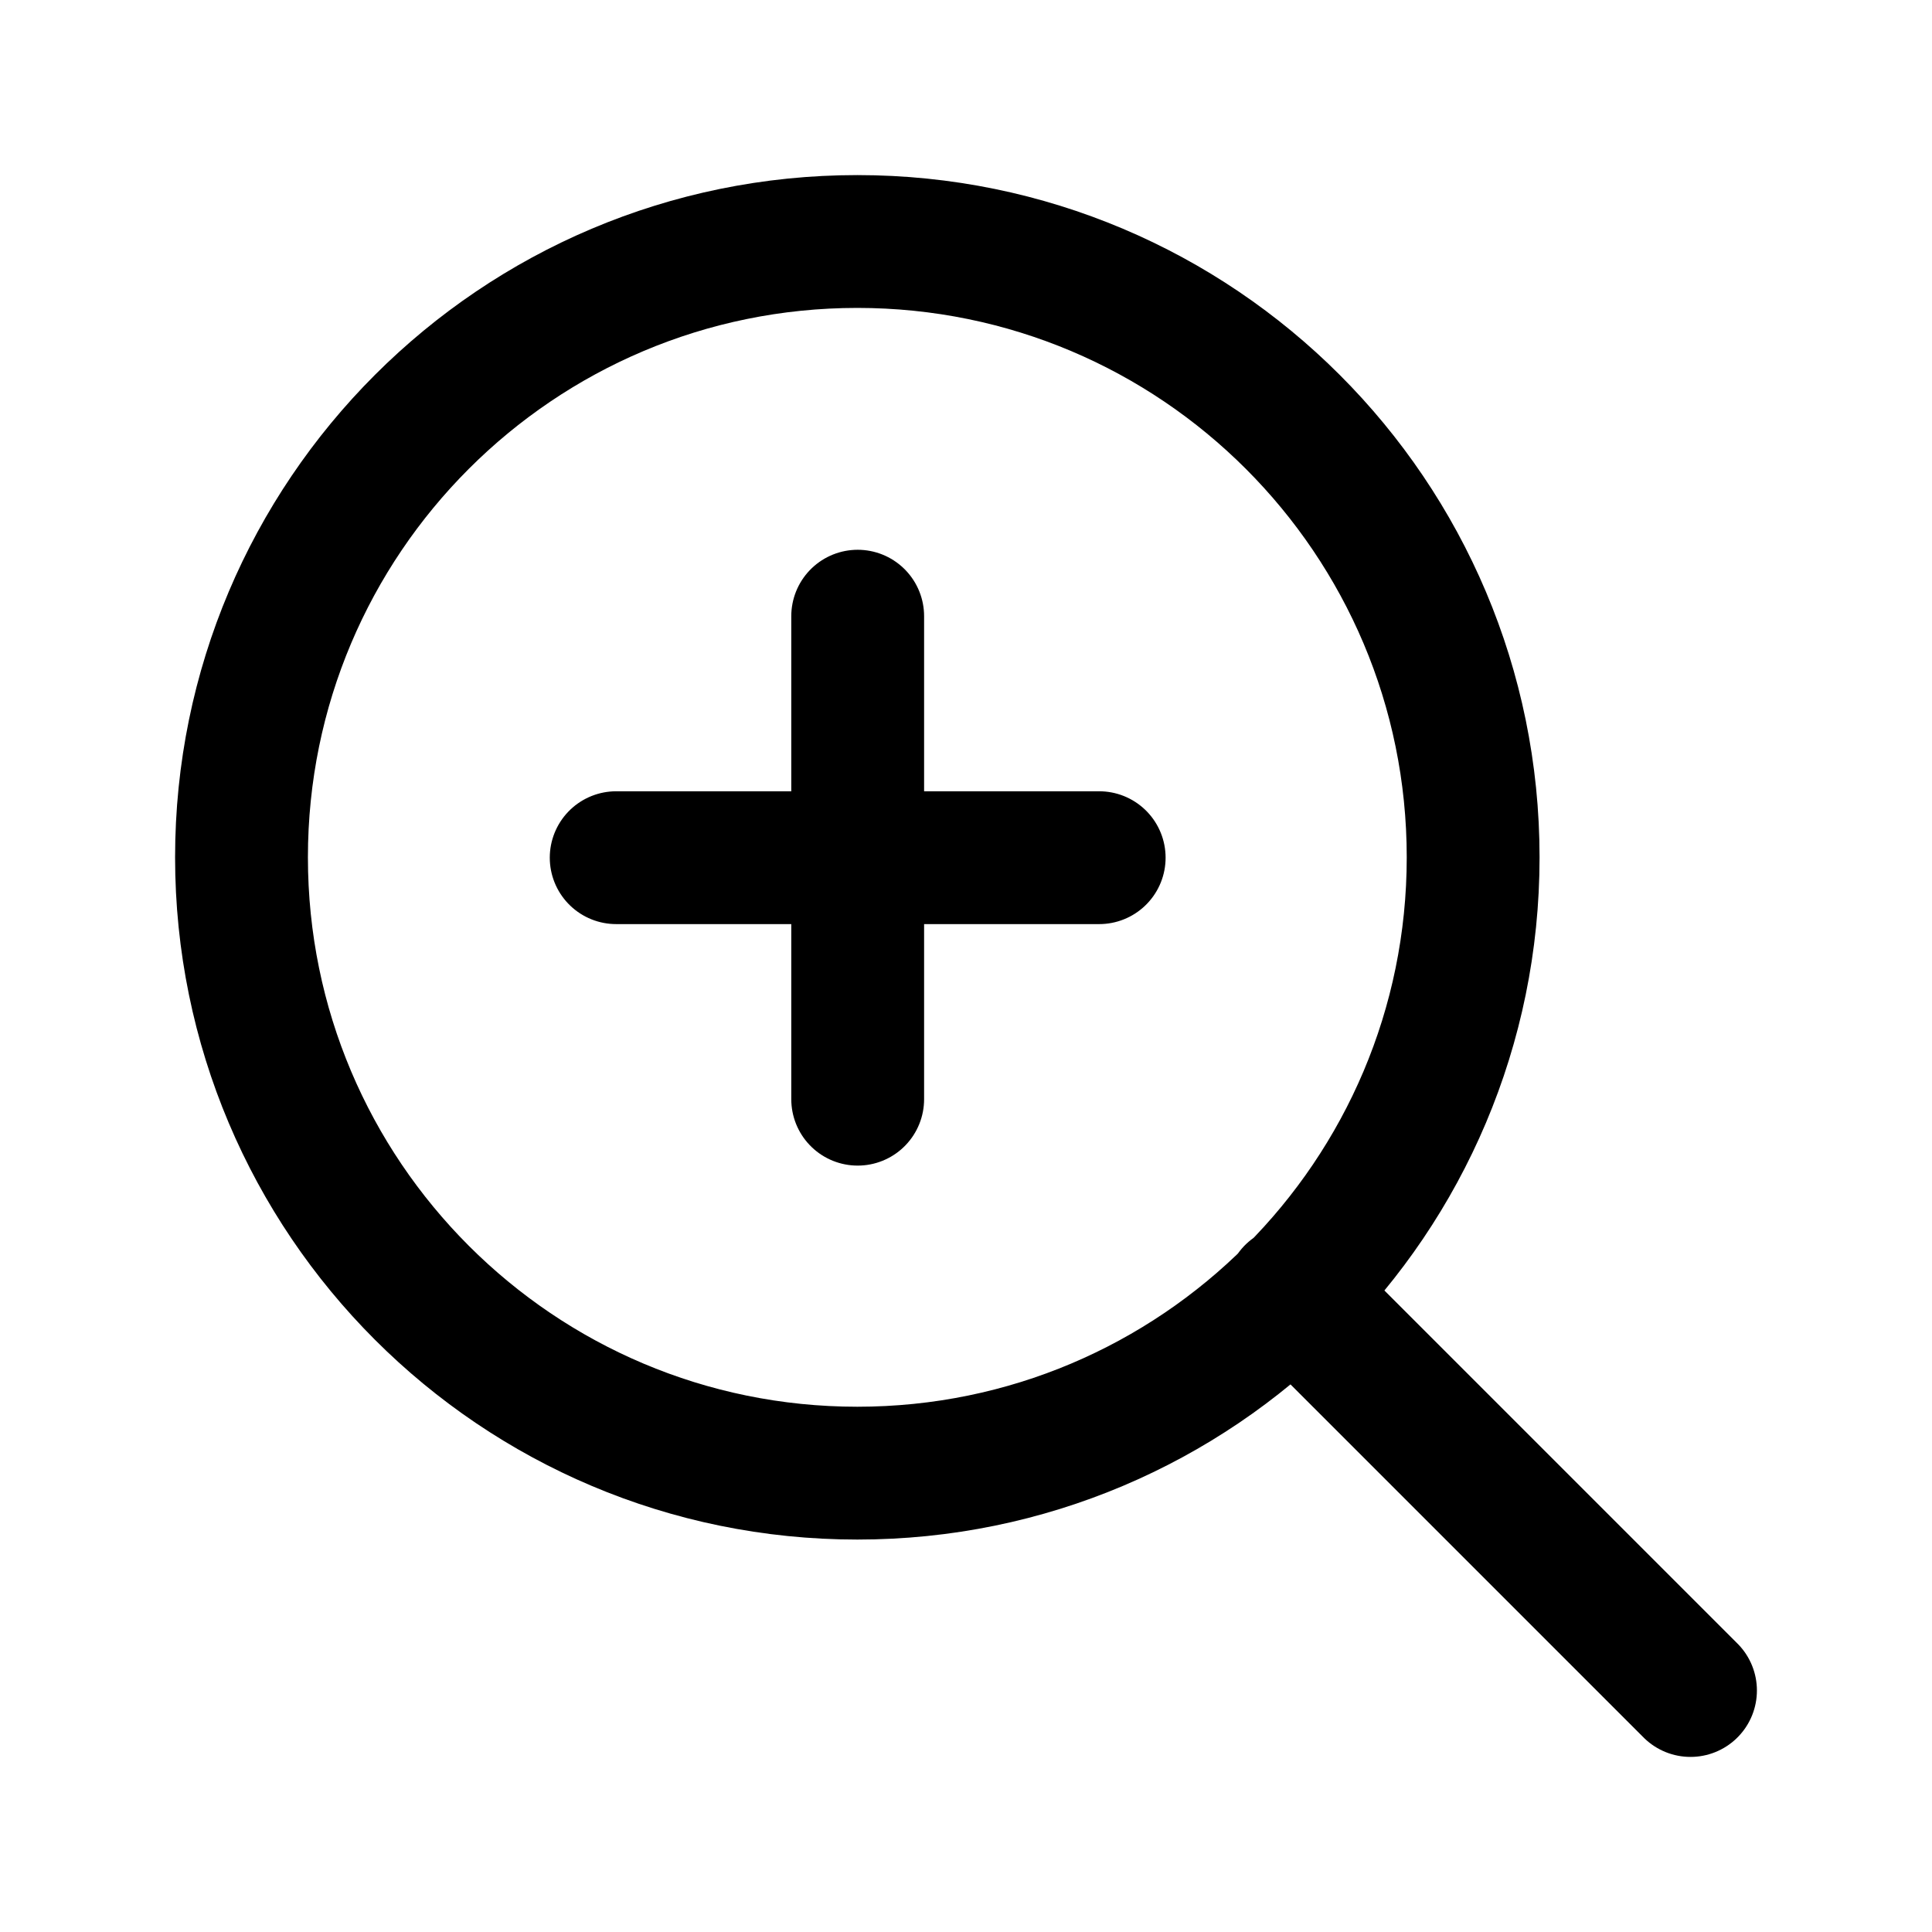
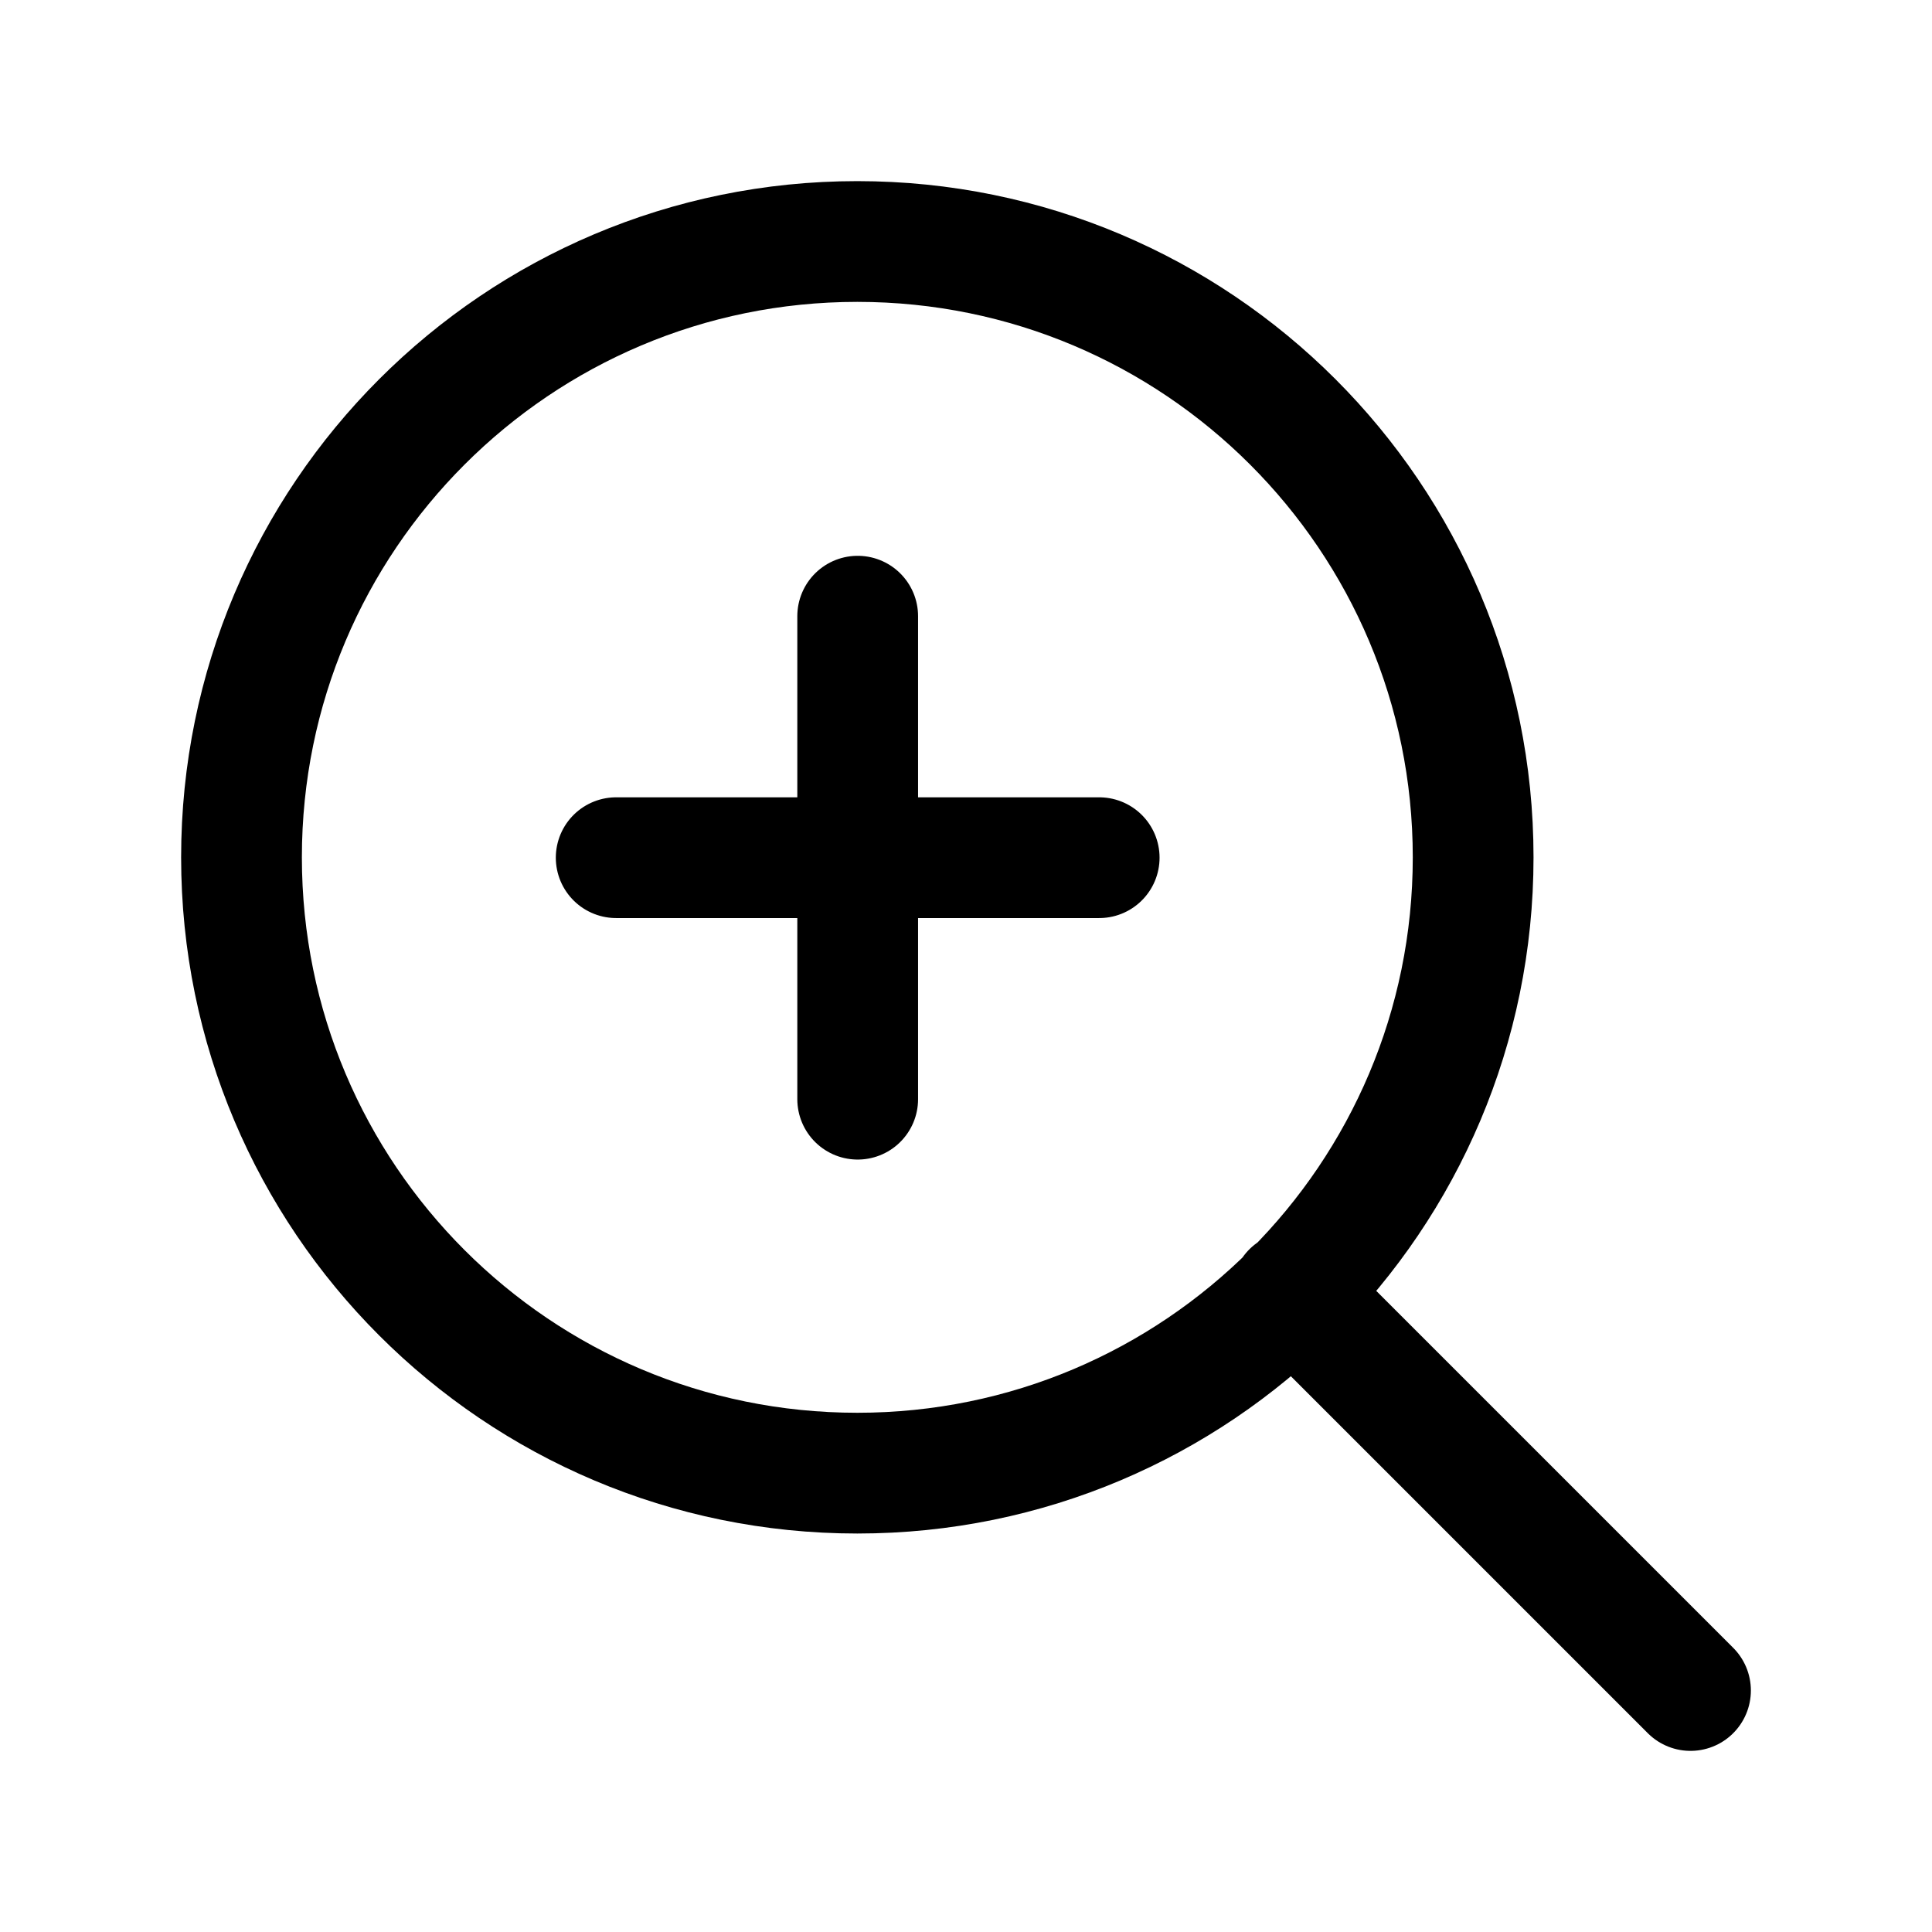
<svg xmlns="http://www.w3.org/2000/svg" fill="none" viewBox="0 0 16 16">
-   <path stroke="currentColor" stroke-linecap="round" stroke-linejoin="round" stroke-width="1.1" d="M10.7 10.7 14 14M5.103 7.103h2m0 0h2m-2 0v-2m0 2v2M12.2 7.1A5.1 5.1 0 1 1 2 7.1a5.1 5.1 0 0 1 10.2 0" />
+   <path stroke="currentColor" stroke-linecap="round" stroke-linejoin="round" d="M10.7 10.7 14 14M5.103 7.103h2m0 0h2m-2 0v-2m0 2v2M12.2 7.1A5.1 5.1 0 1 1 2 7.1a5.1 5.1 0 0 1 10.2 0" />
</svg>
